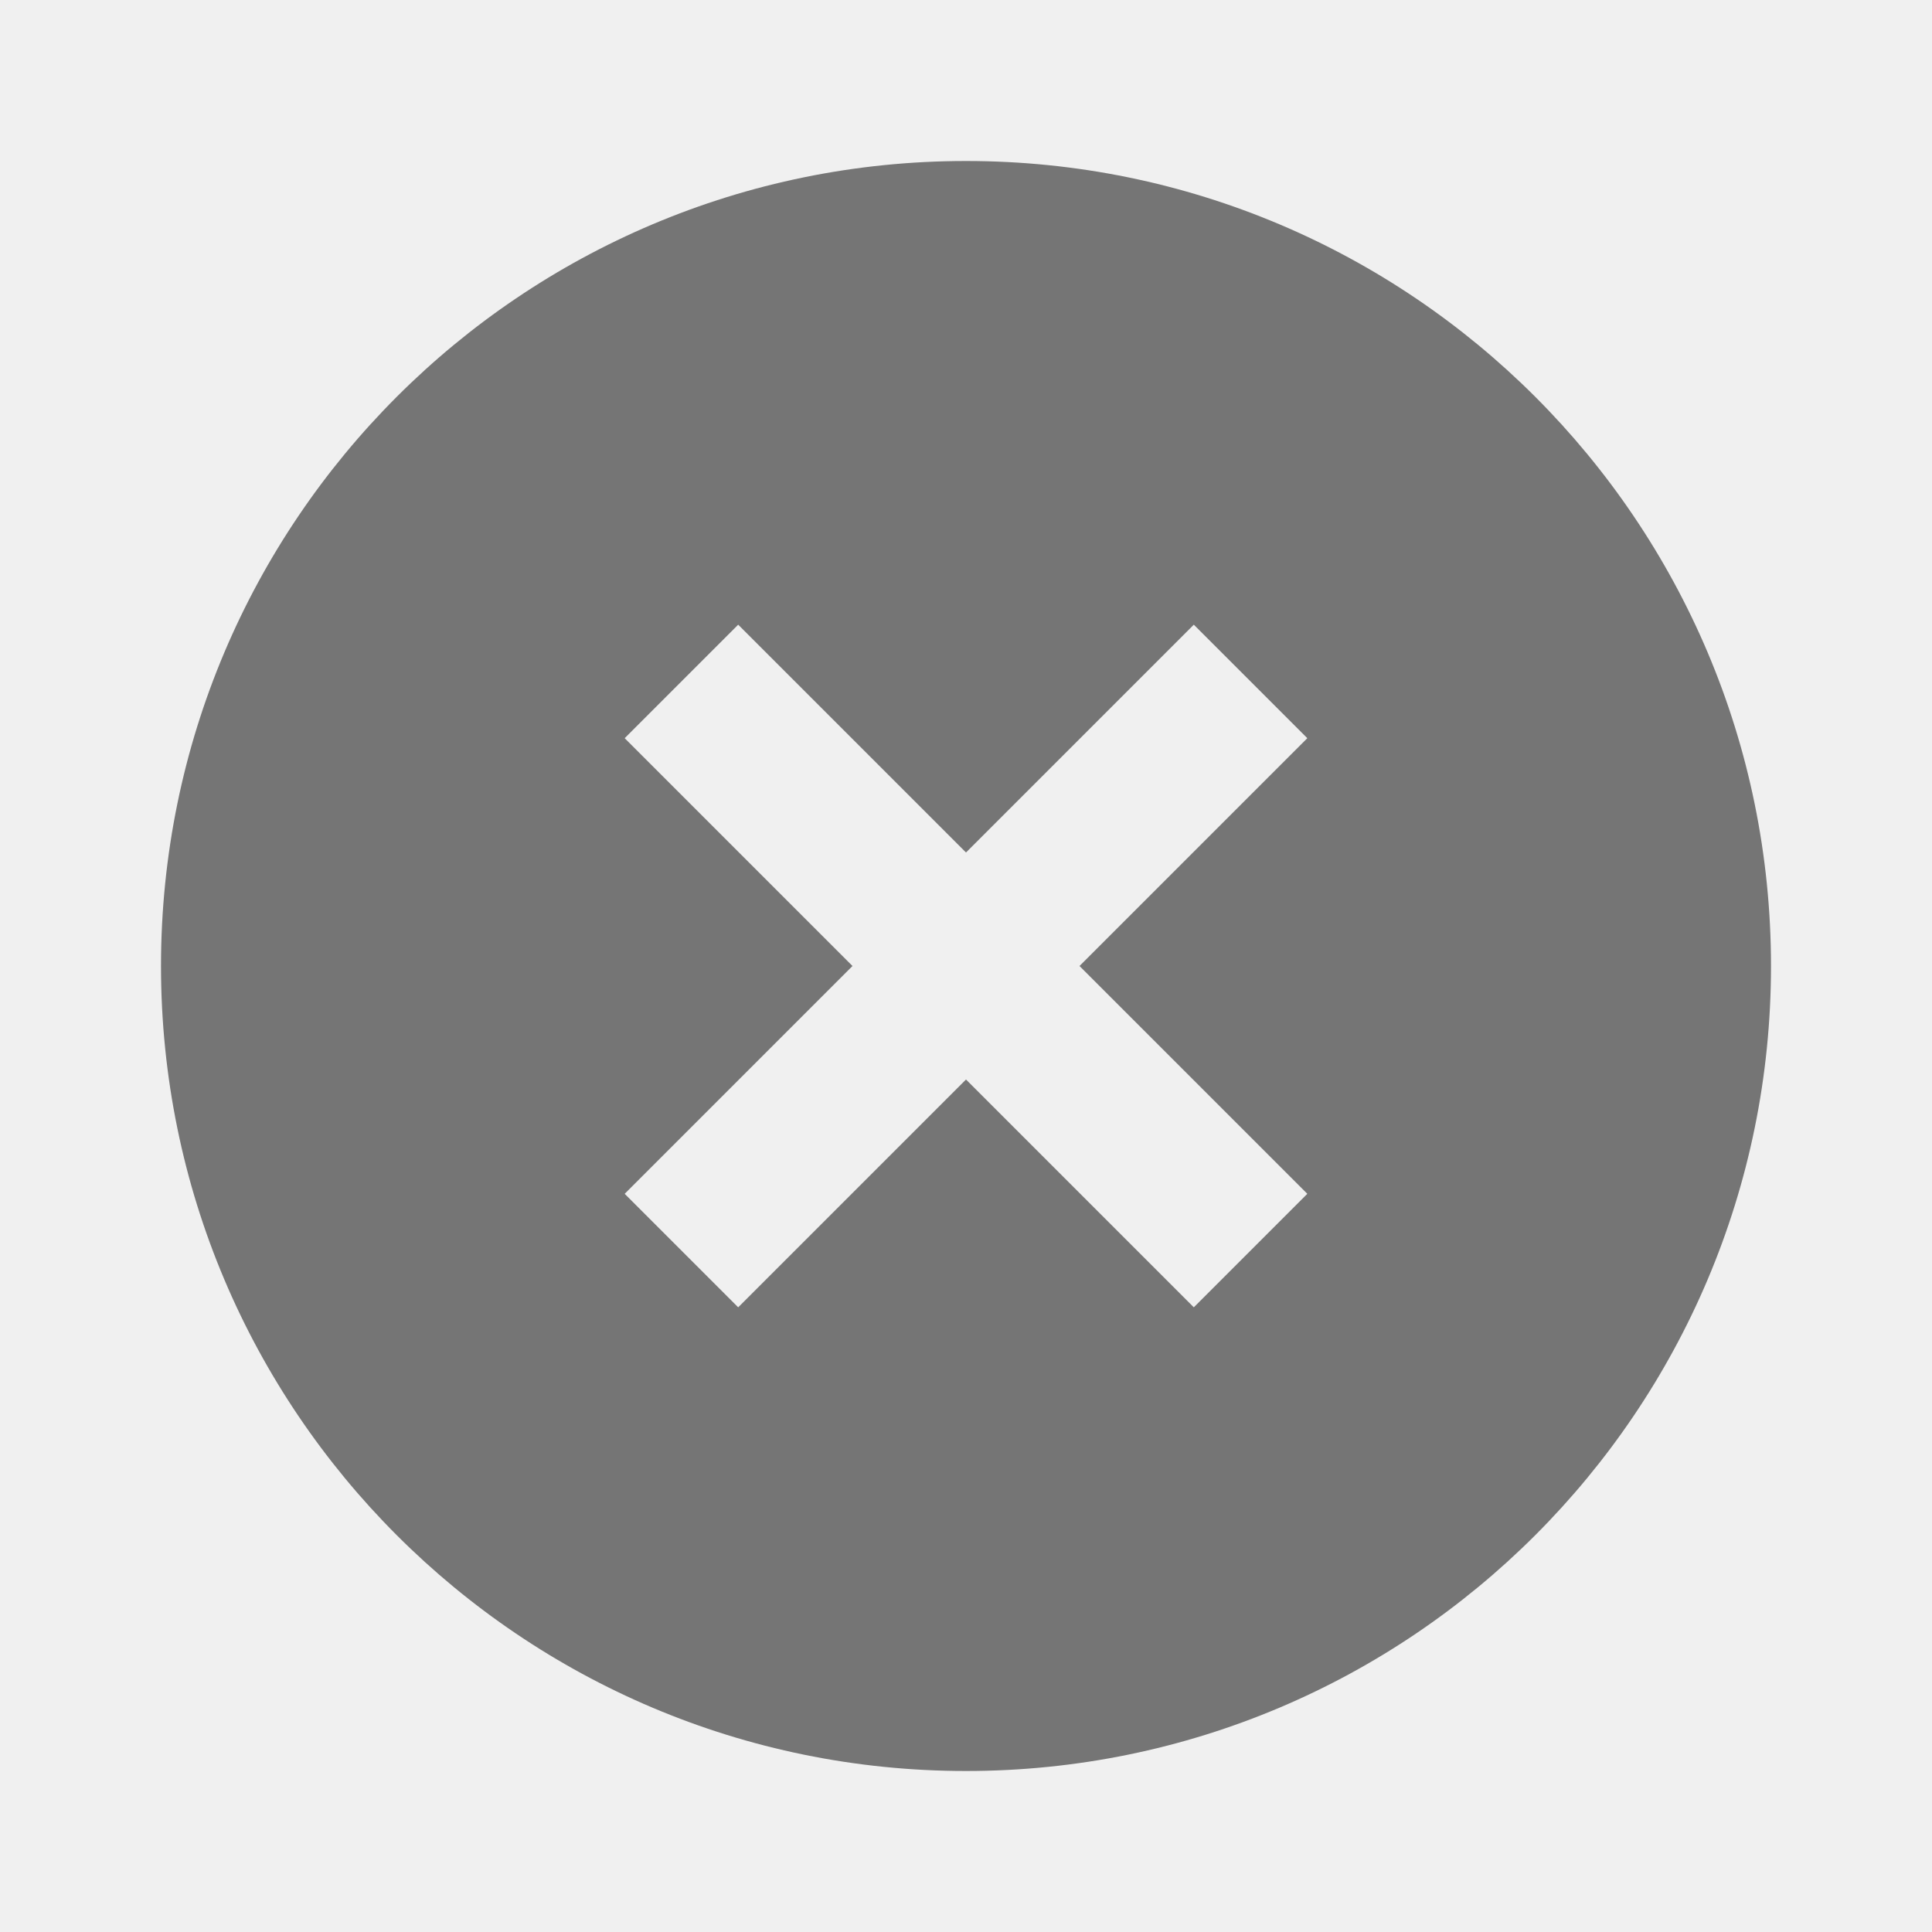
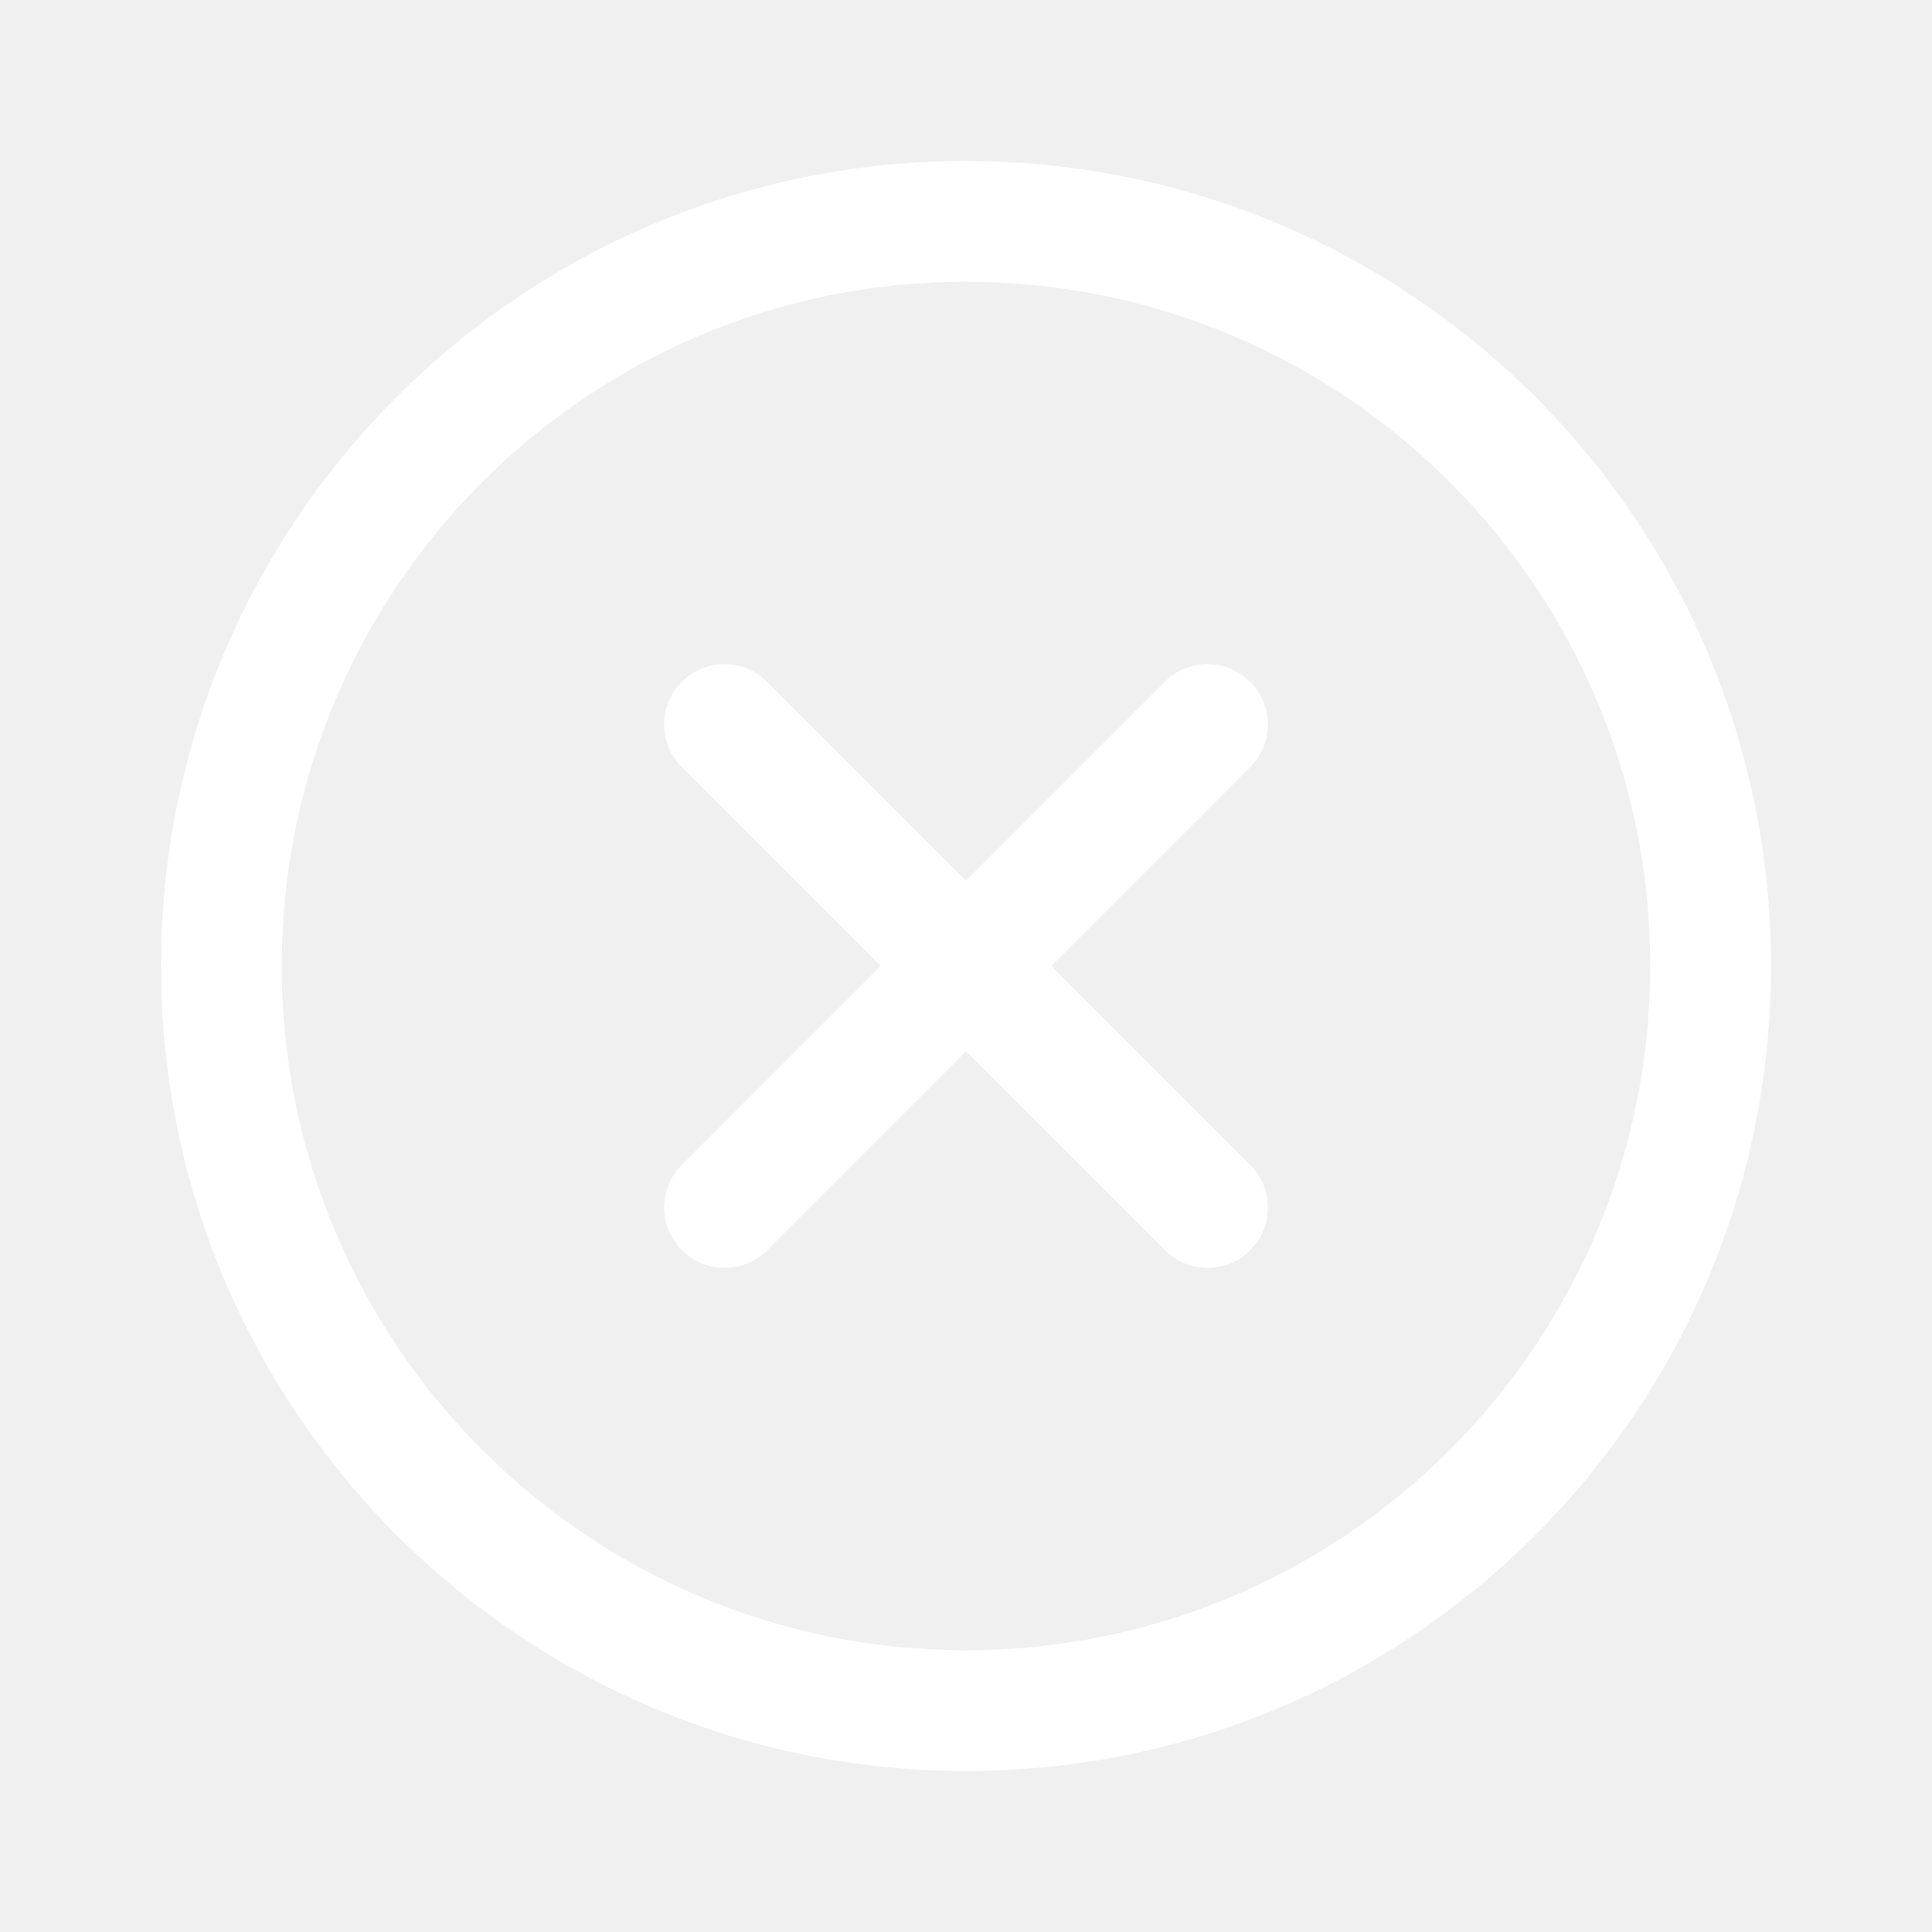
- <svg xmlns="http://www.w3.org/2000/svg" fill="#757575" height="24" viewBox="0 0 24 24" width="24">
-   <path d="M12,2A10,10,0,1,0,22,12,10,10,0,0,0,12,2Zm4.24,7.17L13.41,12l2.83,2.83-1.41,1.41L12,13.41,9.17,16.24,7.76,14.83,10.59,12,7.76,9.17,9.17,7.76,12,10.59l2.83-2.83Z" />
+ <svg xmlns="http://www.w3.org/2000/svg" width="24" height="24" fill="none" viewBox="0 0 24 24">
+   <path d="M12 2c5.523 0 10 4.477 10 10s-4.477 10-10 10S2 17.523 2 12 6.477 2 12 2Zm0 1.5a8.5 8.5 0 1 0 0 17 8.5 8.5 0 0 0 0-17Zm3.446 4.897.084.073a.75.75 0 0 1 .073.976l-.073.084L13.061 12l2.47 2.47a.75.75 0 0 1 .072.976l-.073.084a.75.75 0 0 1-.976.073l-.084-.073L12 13.061l-2.47 2.47a.75.75 0 0 1-.976.072l-.084-.073a.75.75 0 0 1-.073-.976l.073-.084L10.939 12l-2.47-2.47a.75.75 0 0 1-.072-.976l.073-.084a.75.75 0 0 1 .976-.073l.084.073L12 10.939l2.47-2.47a.75.75 0 0 1 .976-.072Z" fill="#ffffff" />
</svg>
